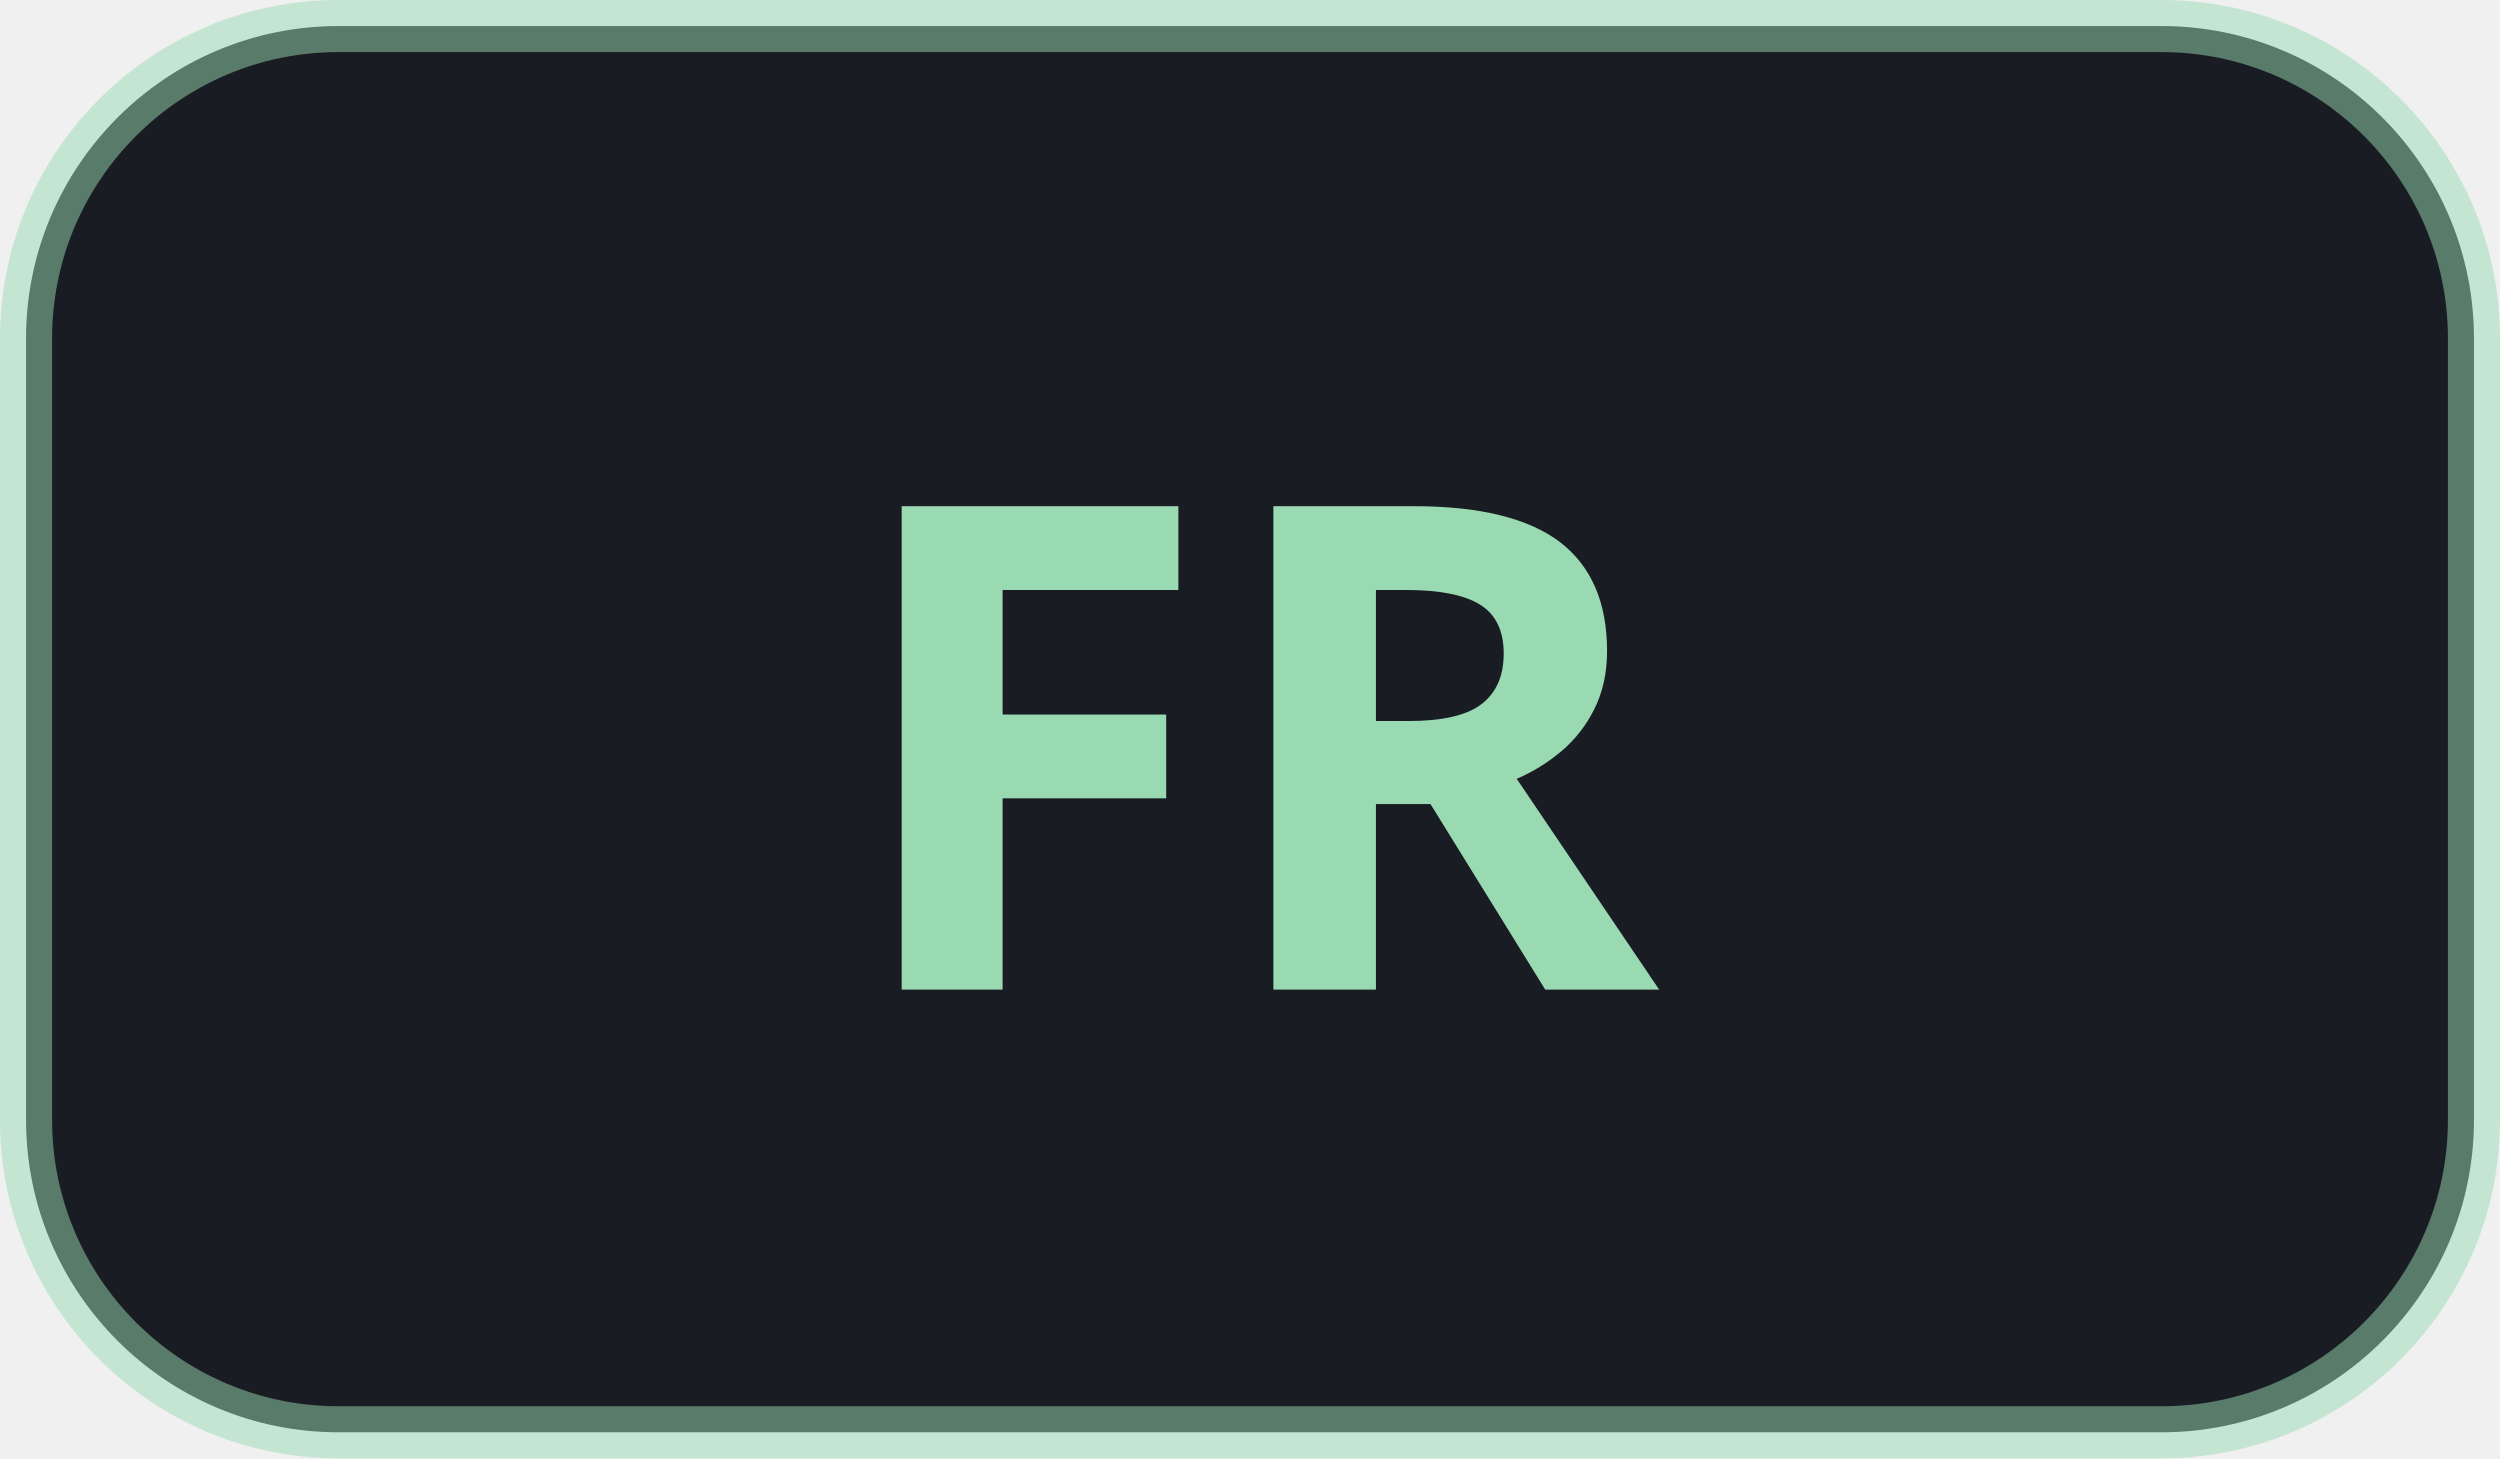
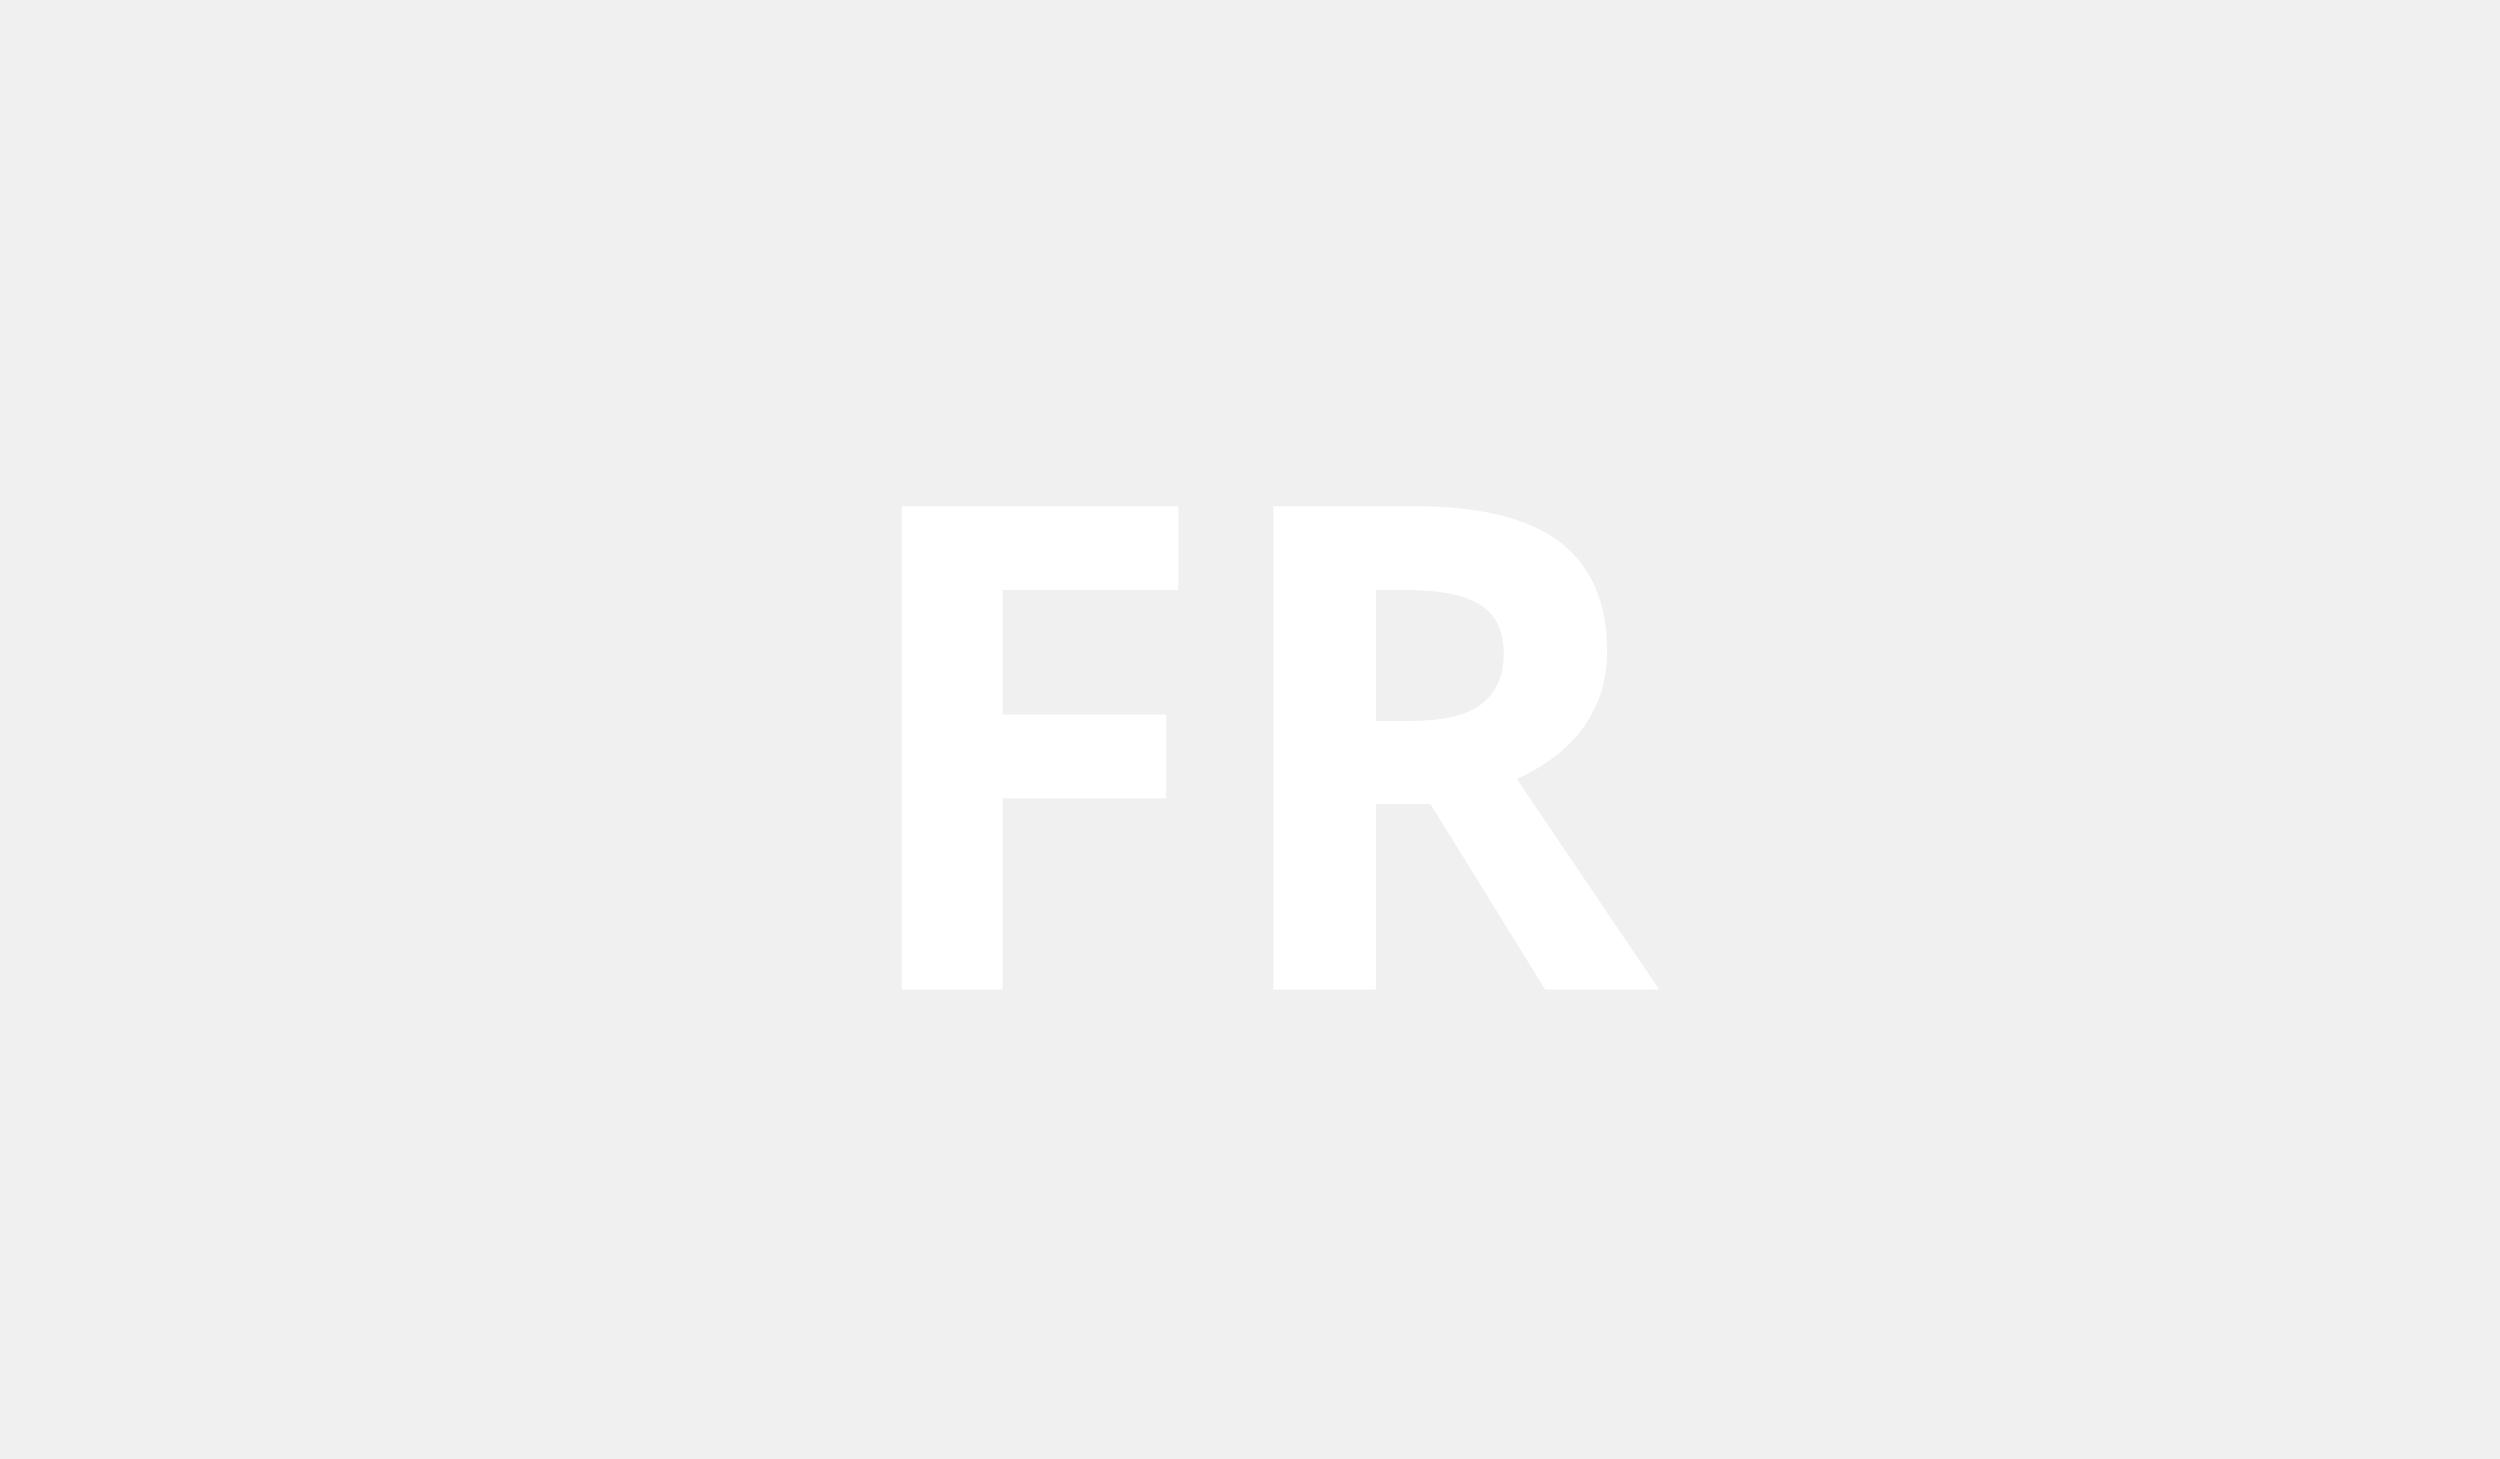
<svg xmlns="http://www.w3.org/2000/svg" width="48" height="28" viewBox="0 0 48 28">
-   <rect x=".5" y=".5" width="47" height="27" rx="6" fill="#191C22" stroke="#99DAB3" stroke-opacity=".5" />
-   <text x="24" y="19" text-anchor="middle" font-family="sans-serif" font-size="13" font-weight="700" fill="#99DAB3">FR</text>
+   <text x="24" y="19" text-anchor="middle" font-family="sans-serif" font-size="13" font-weight="700" fill="#FFFFFF">FR</text>
</svg>
